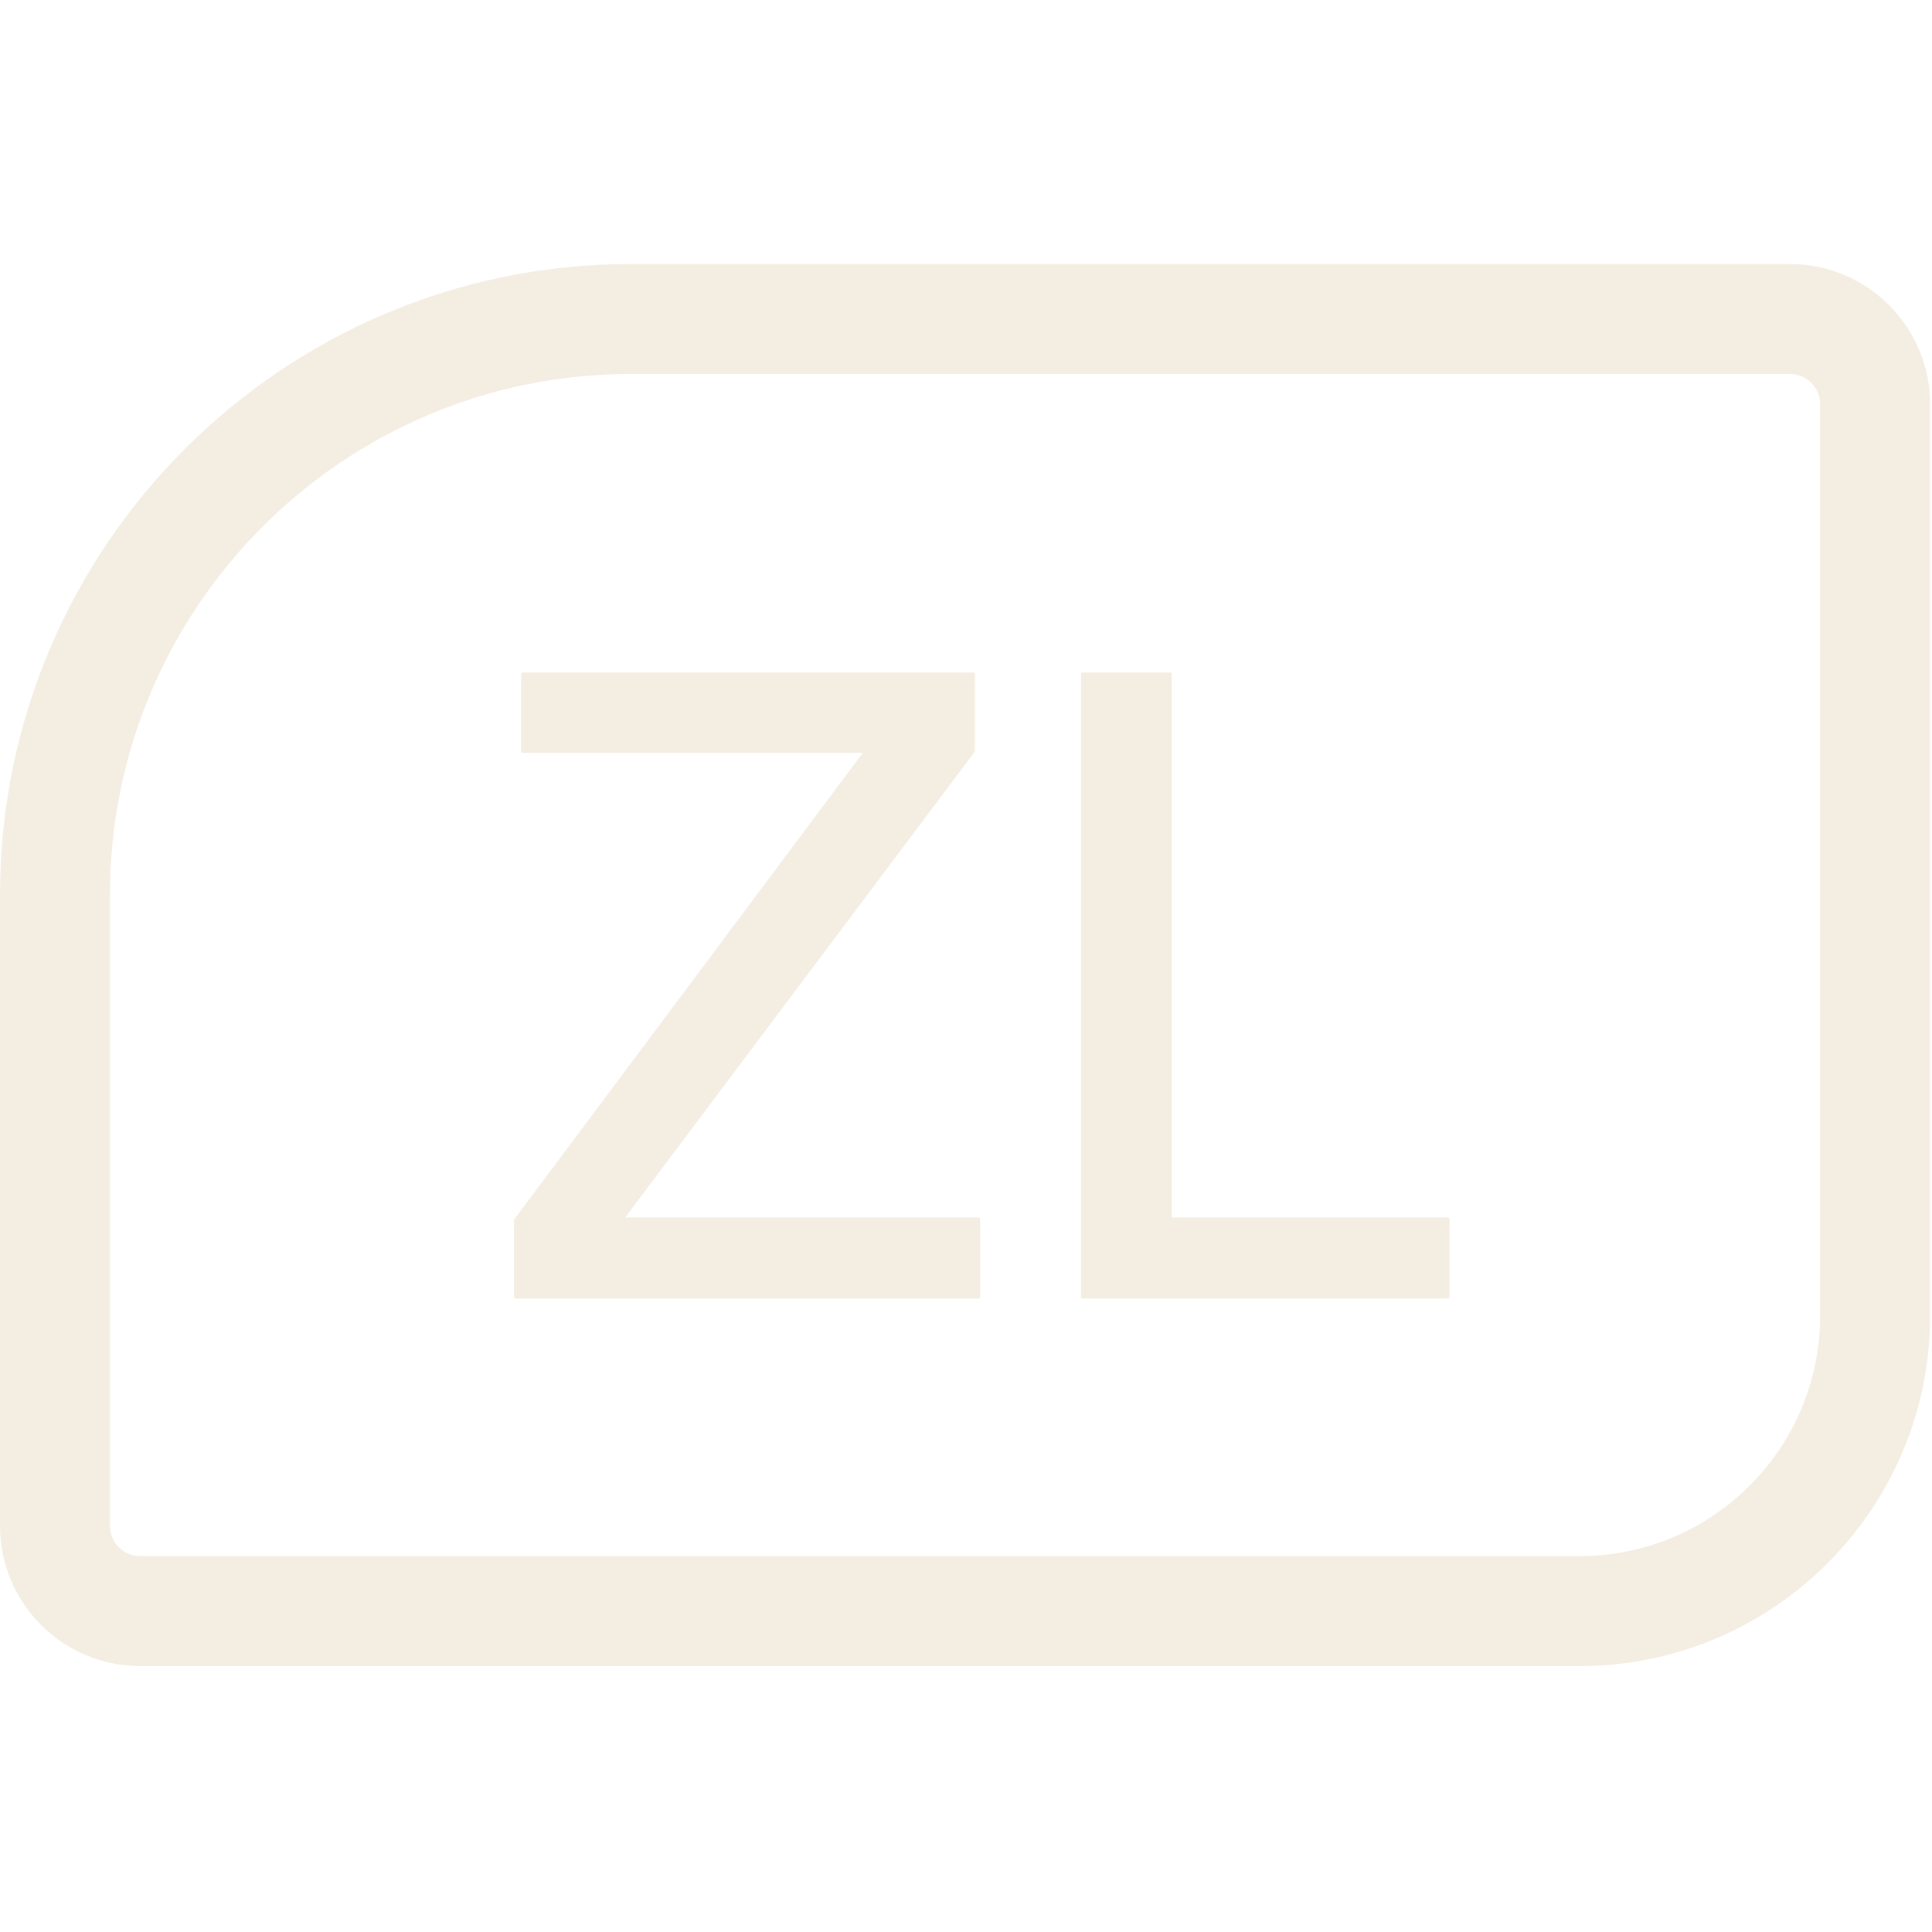
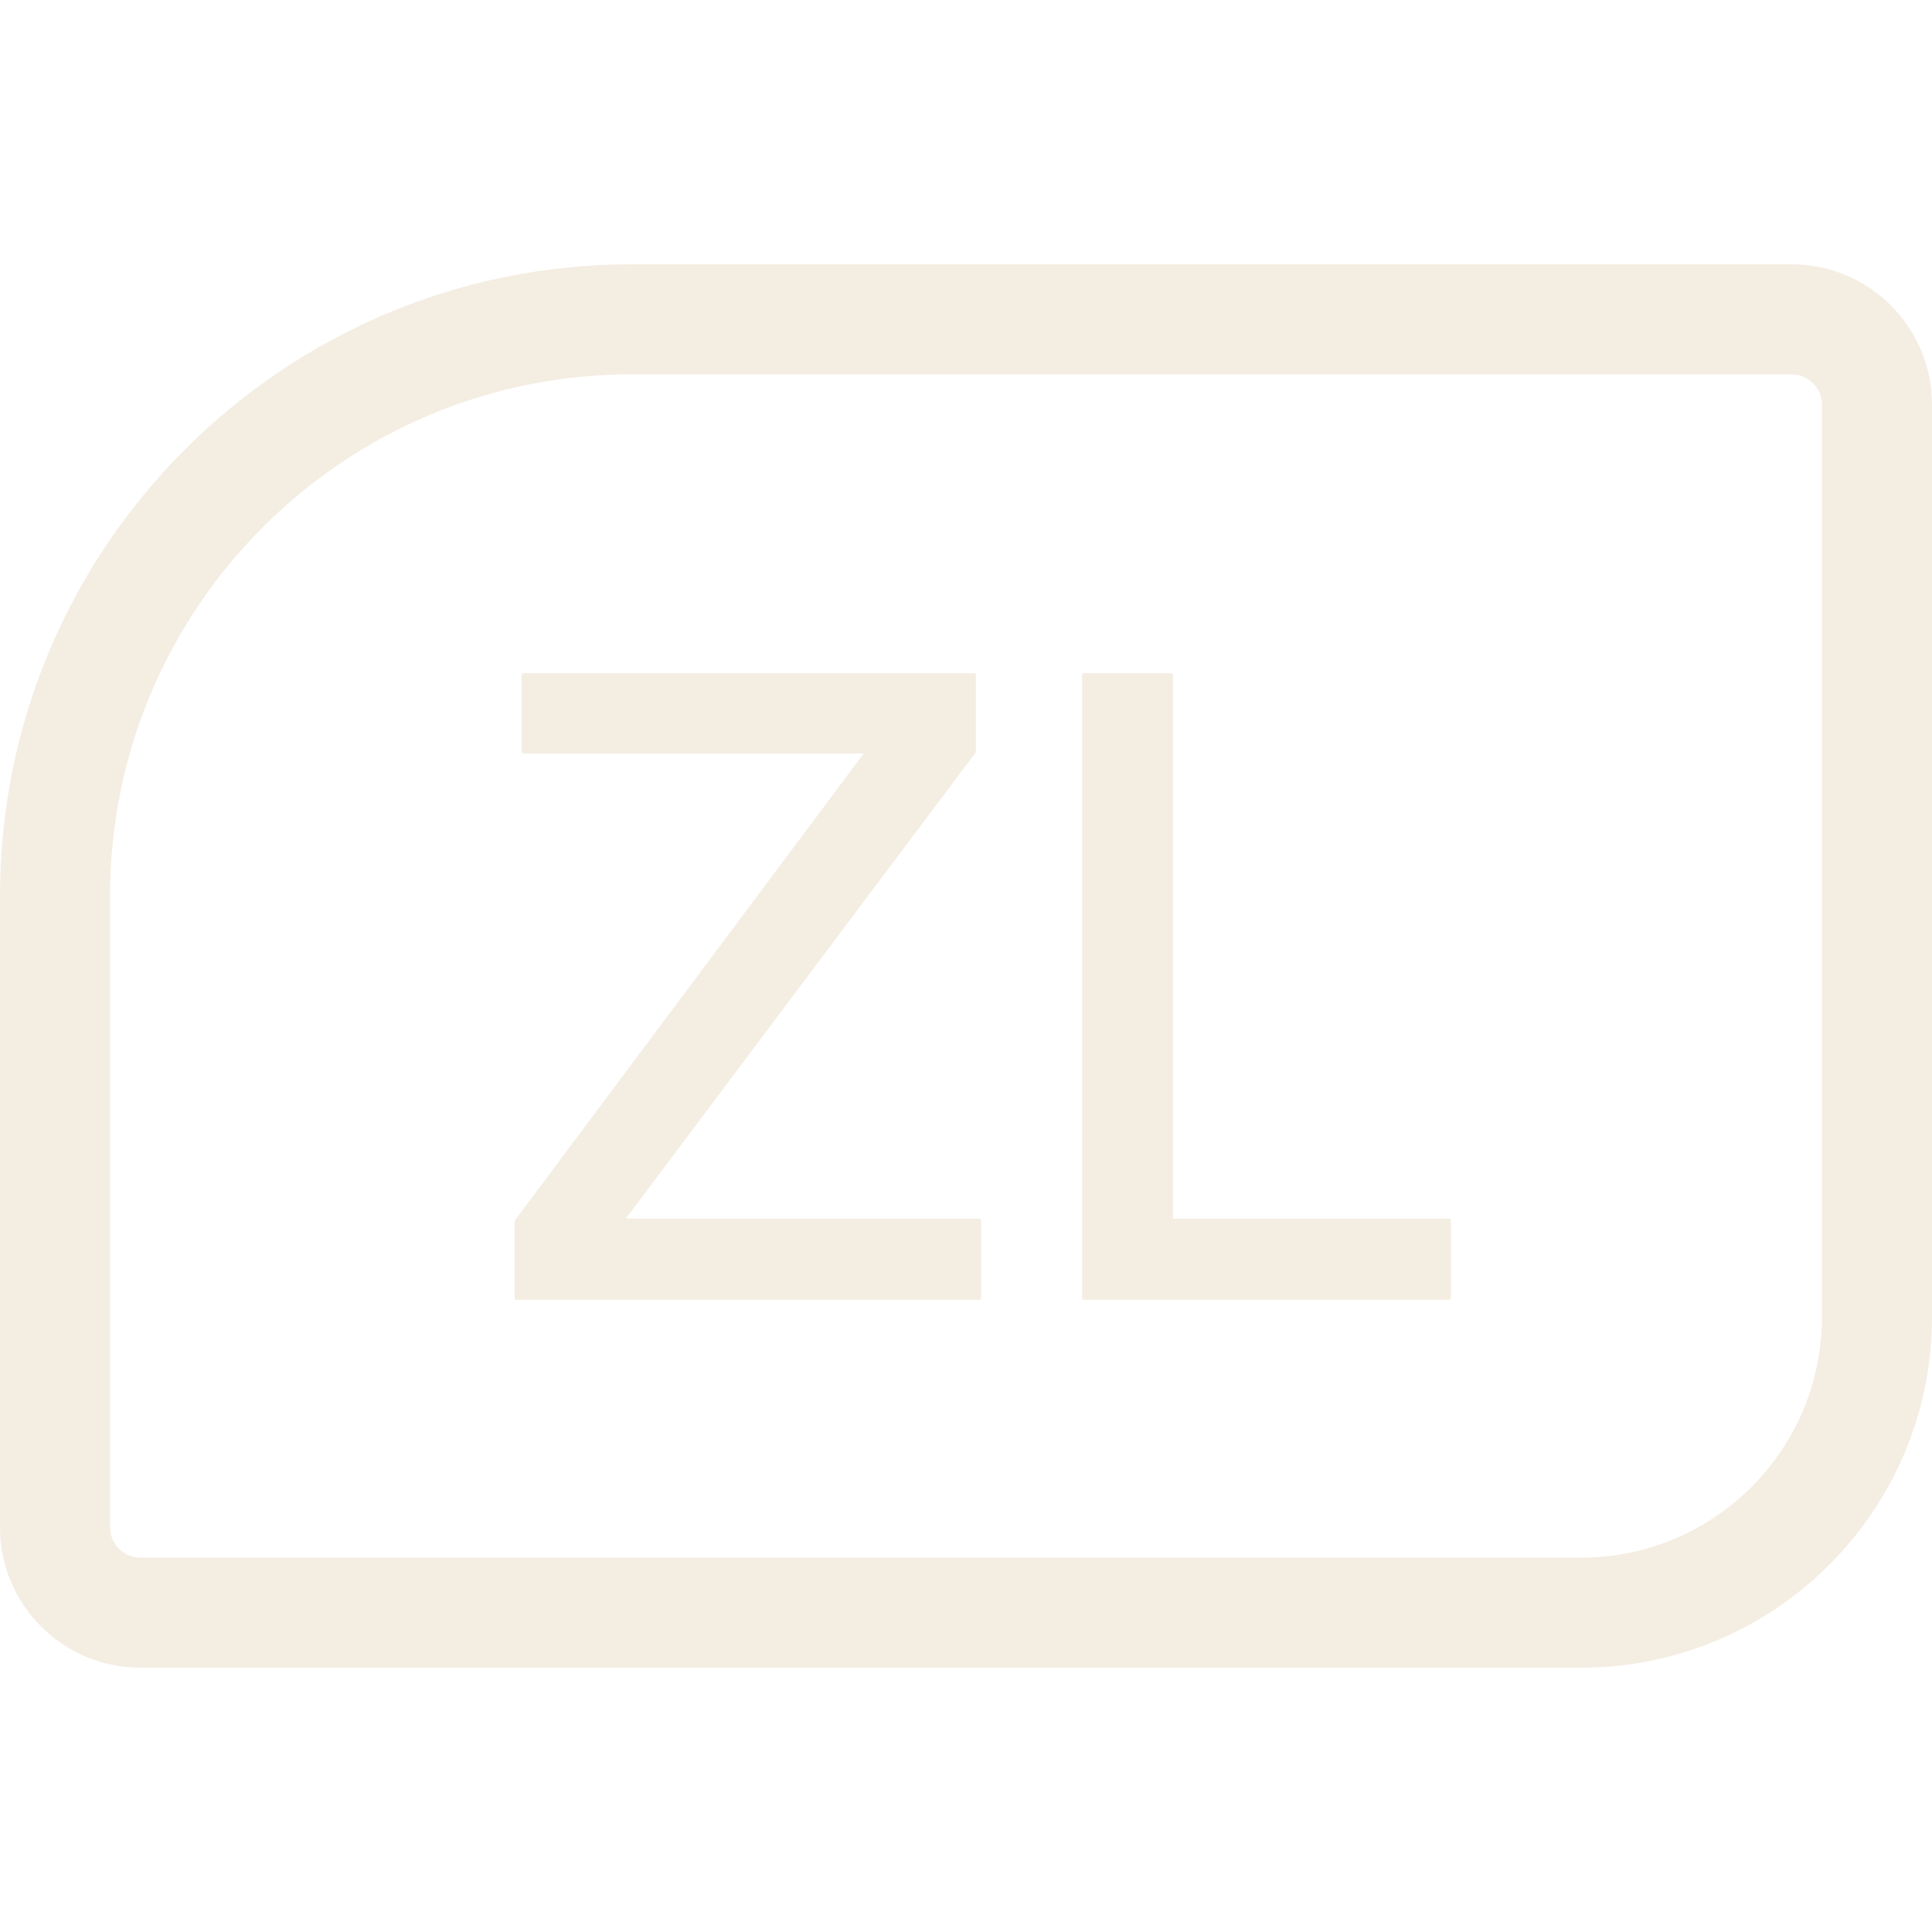
- <svg xmlns="http://www.w3.org/2000/svg" width="100%" height="100%" viewBox="0 0 123 123" version="1.1" xml:space="preserve" style="fill-rule:evenodd;clip-rule:evenodd;stroke-linejoin:round;stroke-miterlimit:2;">
-   <rect id="switch_lt" x="0" y="0" width="122.88" height="122.88" style="fill:none;" />
+ <svg xmlns="http://www.w3.org/2000/svg" width="100%" height="100%" viewBox="0 0 512 512" version="1.1" xml:space="preserve" style="fill-rule:evenodd;clip-rule:evenodd;stroke-linejoin:round;stroke-miterlimit:2;">
+   <rect id="switch_lt" x="0" y="0" width="512" height="512" style="fill:none;" />
  <g>
-     <path d="M122.88,25.736l0,58.019c0,12.316 -9.999,22.315 -22.315,22.315l-91.639,0c-4.926,0 -8.926,-4 -8.926,-8.926l0,-40.167c0,-22.169 17.998,-40.167 40.167,-40.167l73.787,-0c4.926,0 8.926,4 8.926,8.926Zm-7,0c0,-1.063 -0.863,-1.926 -1.926,-1.926l-73.787,0c-18.305,0 -33.167,14.861 -33.167,33.167l0,40.167c0,1.063 0.863,1.926 1.926,1.926l91.639,0c8.452,0 15.315,-6.862 15.315,-15.315l0,-58.019Z" style="fill:#F4EDE2" />
+     <path d="M512,107.234l0,241.744c0,51.316 -41.662,92.978 -92.978,92.978l-381.83,0c-20.526,0 -37.191,-16.665 -37.191,-37.191l0,-167.361c0,-92.369 74.992,-167.361 167.361,-167.361l307.447,0c20.526,0 37.191,16.665 37.191,37.191Zm-29.167,0c0,-4.429 -3.596,-8.025 -8.025,-8.025l-307.447,0c-76.272,0 -138.195,61.923 -138.195,138.195l0,167.361c0,4.429 3.596,8.025 8.025,8.025l381.83,0c35.219,0 63.812,-28.593 63.812,-63.812l0,-241.744Z" style="fill:#F4EDE2" />
    <g>
-       <path d="M61.947,47.803l-22.384,29.826l22.72,0l0,4.924l-29.435,0l0,-4.868l22.328,-29.882l-21.88,0l0,-4.868l28.651,0l0,4.868Z" style="fill:#F4EDE2;fill-rule:nonzero;stroke:#F4EDE2;stroke-width:0.24px;" />
-       <path d="M74.482,77.629l17.683,0l0,4.924l-23.223,0l0,-39.619l5.54,0l0,34.695Z" style="fill:#F4EDE2;fill-rule:nonzero;stroke:#F4EDE2;stroke-width:0.24px;" />
+       <path d="M258.114,199.177l-93.266,124.276l94.665,0l0,20.518l-122.644,0l0,-20.285l93.032,-124.51l-91.167,0l0,-20.285l119.38,0l0,20.285Z" style="fill:#F4EDE2;fill-rule:nonzero;stroke:#F4EDE2;stroke-width:1px;" />
+       <path d="M310.343,323.454l73.68,0l0,20.518l-96.763,0l0,-165.08l23.083,0l0,144.562Z" style="fill:#F4EDE2;fill-rule:nonzero;stroke:#F4EDE2;stroke-width:1px;" />
    </g>
  </g>
</svg>
